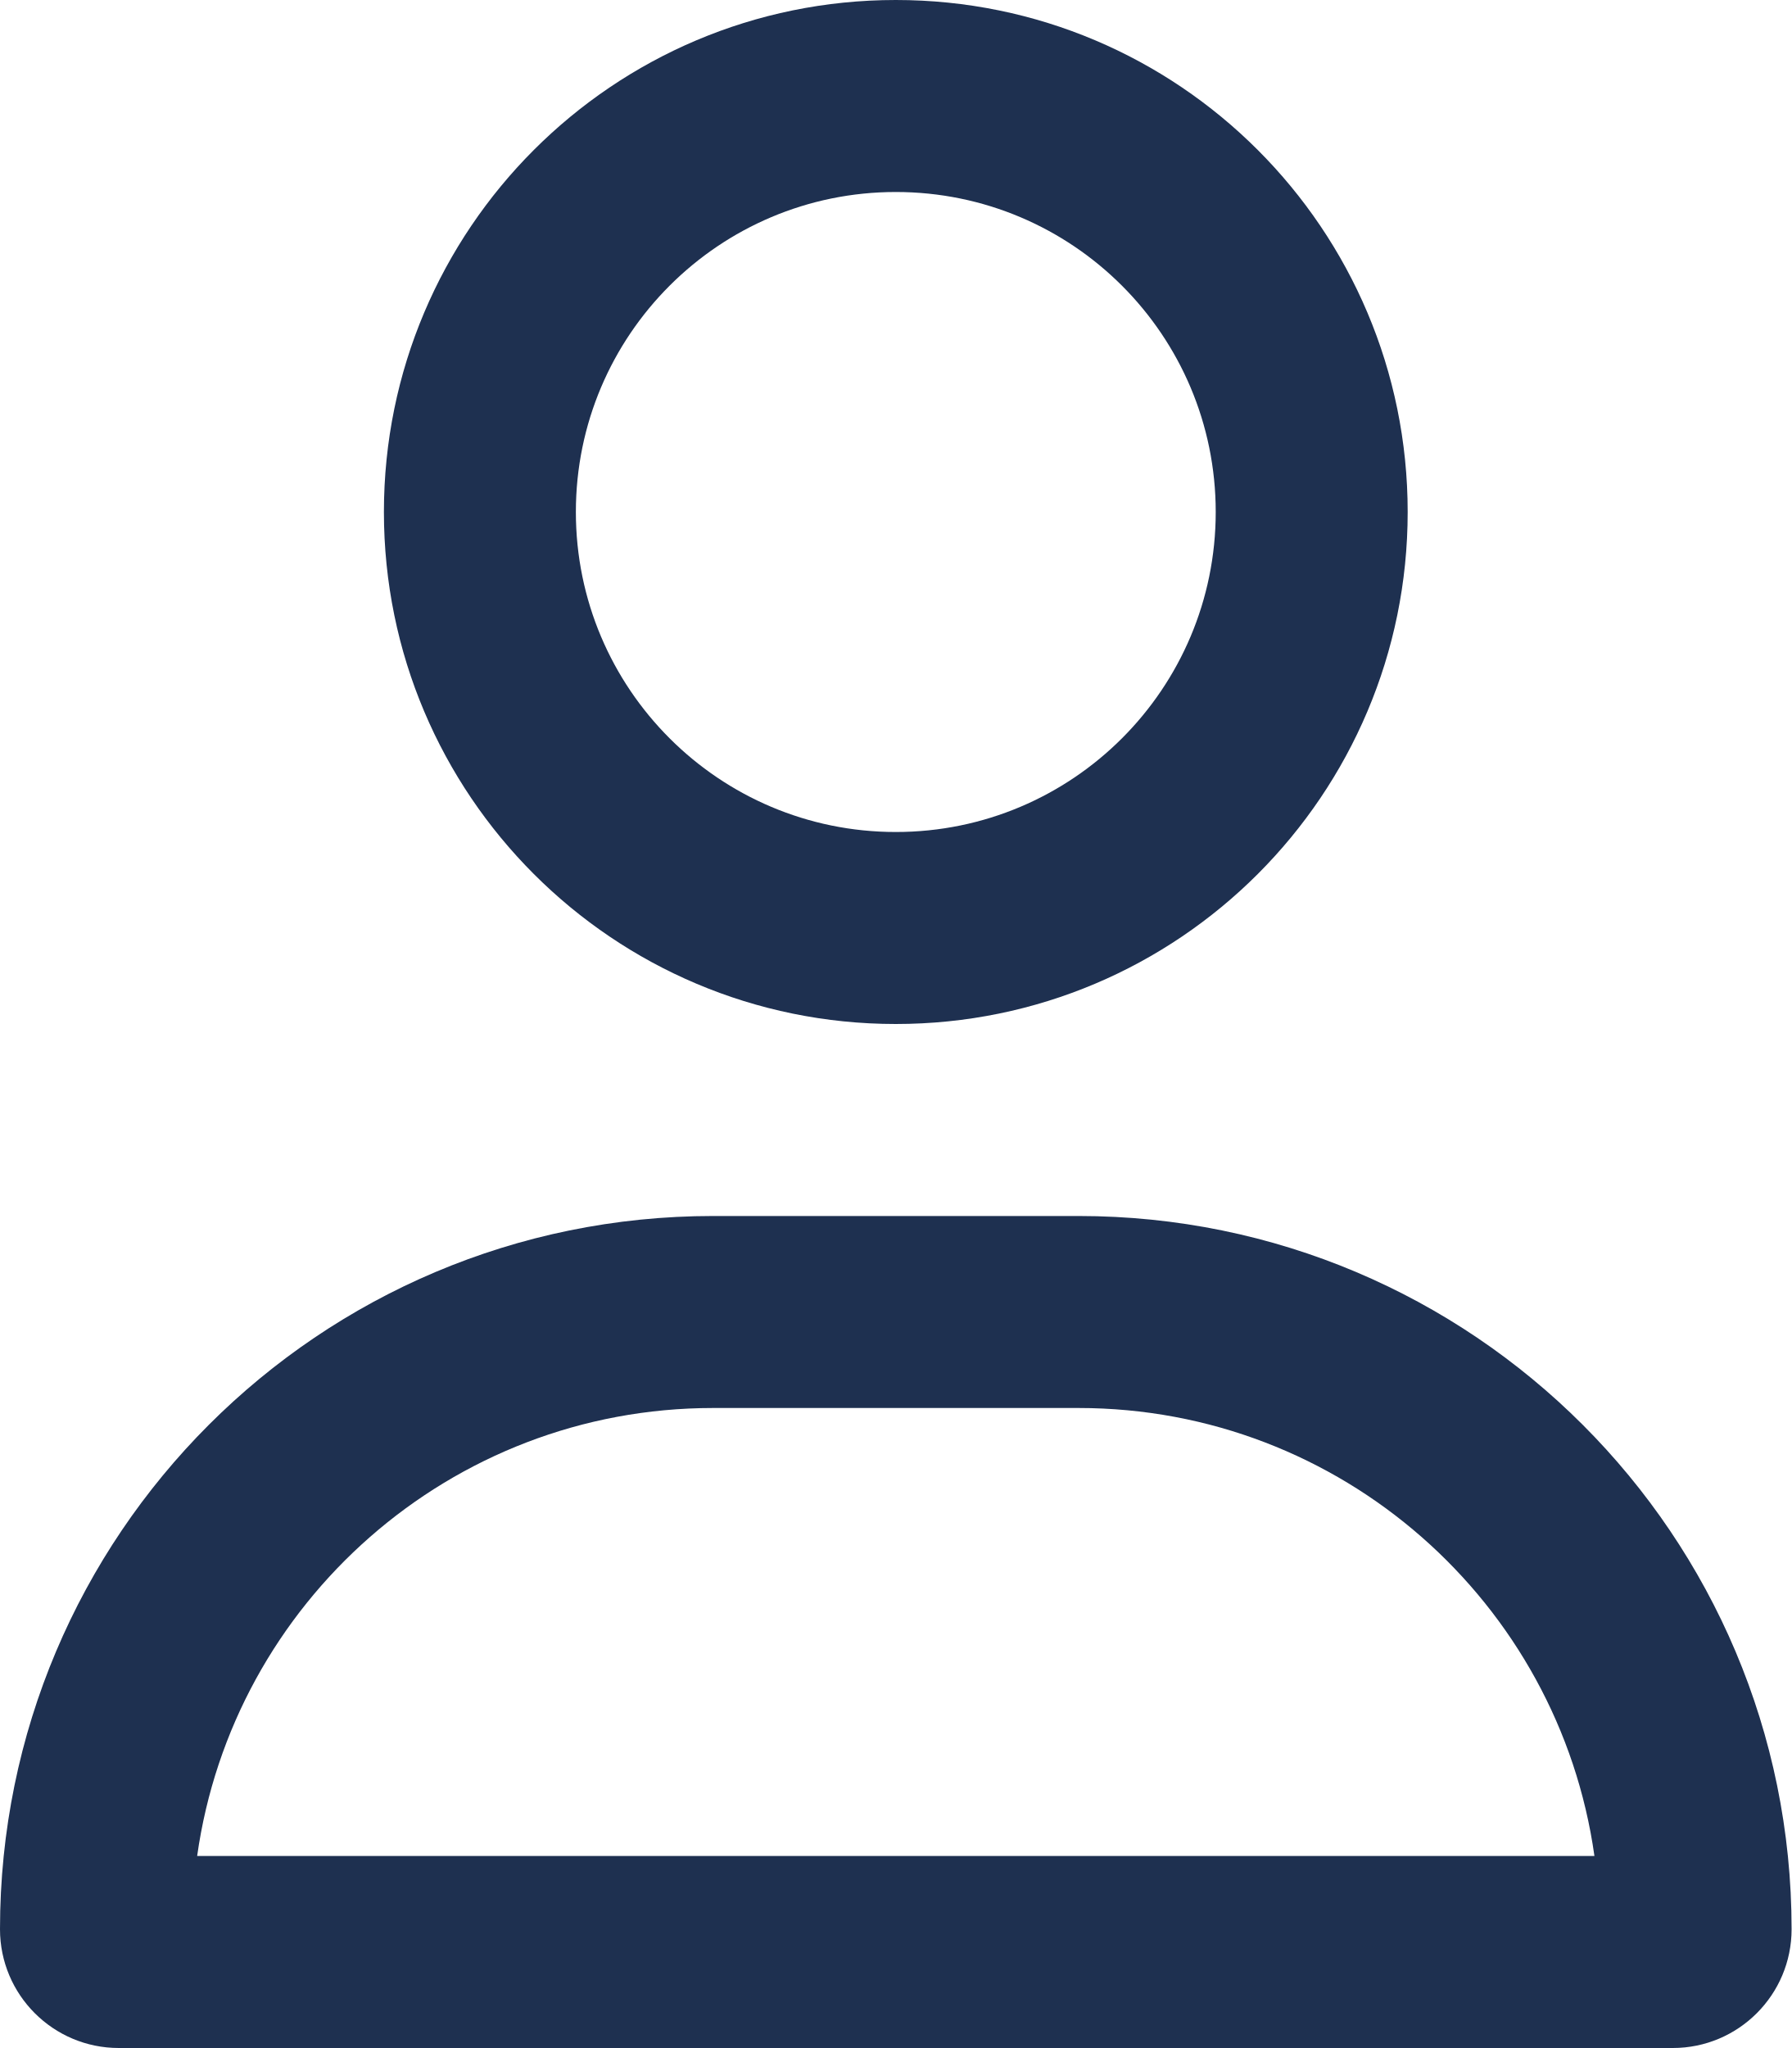
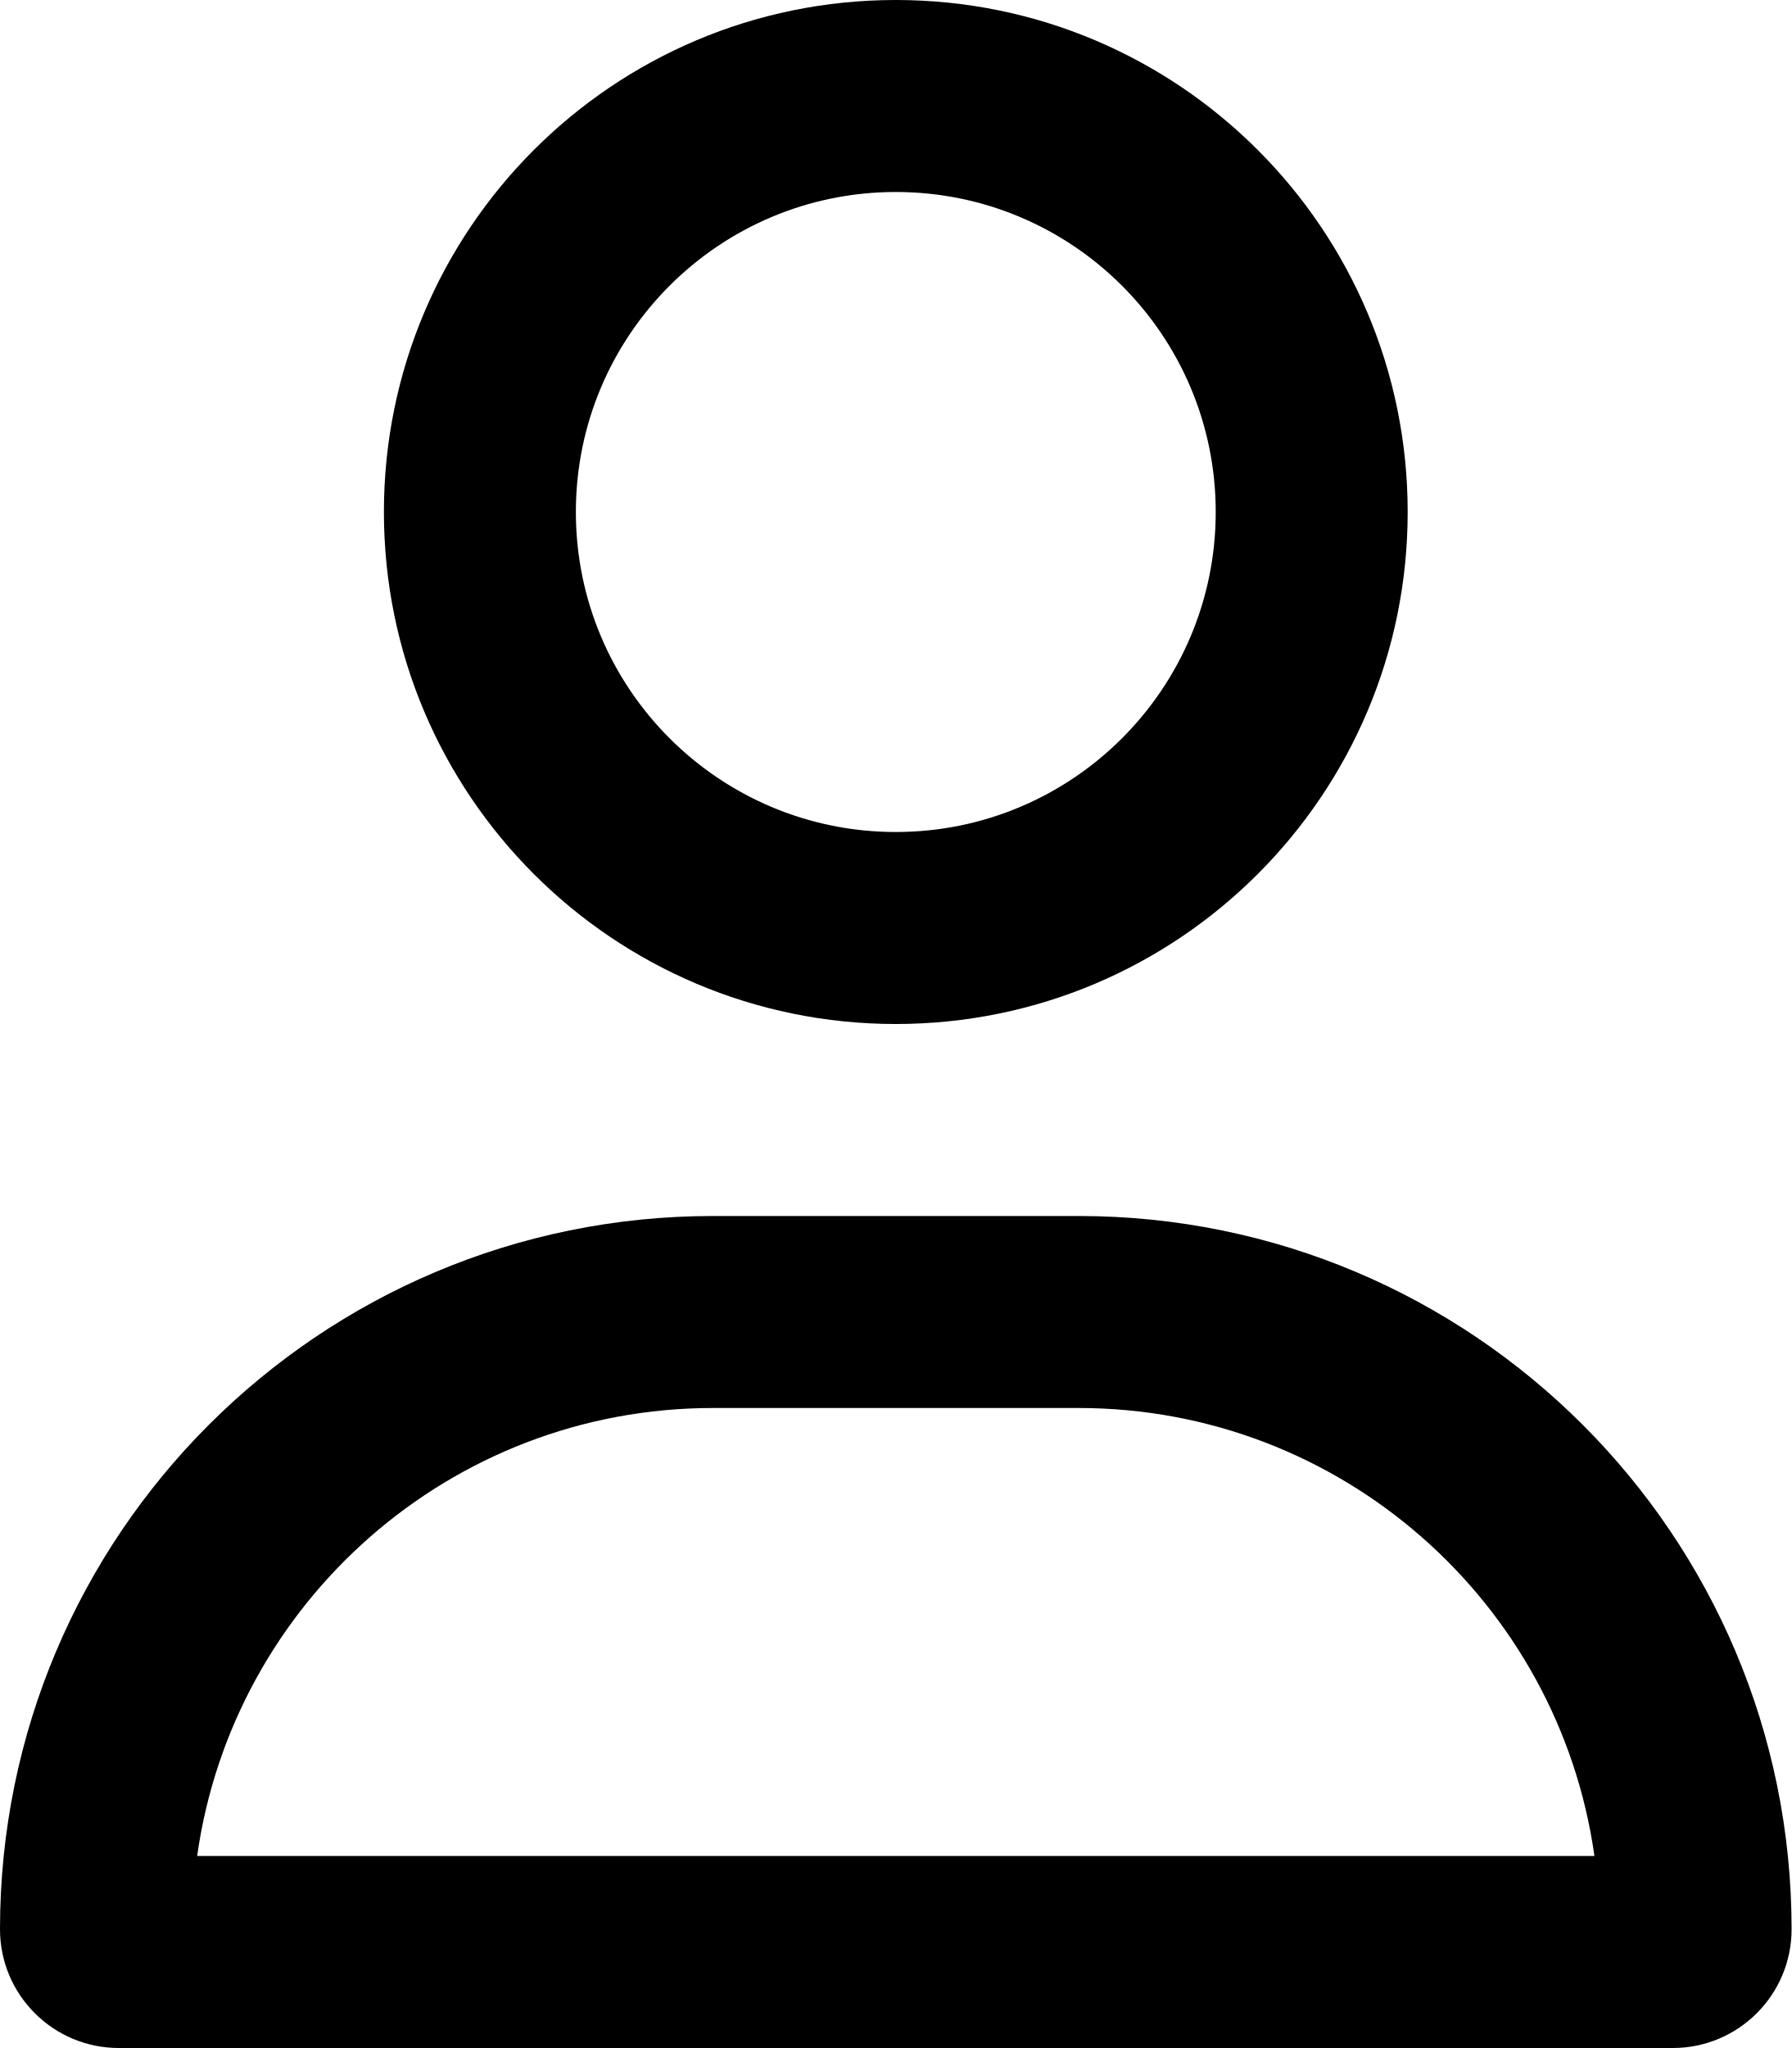
<svg xmlns="http://www.w3.org/2000/svg" height="16" width="14" viewBox="0 0 448 512">
-   <path opacity="1" fill="#1E3050" d="M304 128a80 80 0 1 0 -160 0 80 80 0 1 0 160 0zM96 128a128 128 0 1 1 256 0A128 128 0 1 1 96 128zM49.3 464H398.7c-8.9-63.3-63.3-112-129-112H178.3c-65.7 0-120.1 48.7-129 112zM0 482.3C0 383.8 79.8 304 178.3 304h91.4C368.2 304 448 383.8 448 482.3c0 16.4-13.3 29.7-29.7 29.7H29.7C13.3 512 0 498.7 0 482.3z" />
+   <path opacity="1" d="M304 128a80 80 0 1 0 -160 0 80 80 0 1 0 160 0zM96 128a128 128 0 1 1 256 0A128 128 0 1 1 96 128zM49.3 464H398.7c-8.9-63.3-63.3-112-129-112H178.3c-65.7 0-120.1 48.7-129 112zM0 482.3C0 383.8 79.8 304 178.3 304h91.4C368.2 304 448 383.8 448 482.3c0 16.4-13.3 29.7-29.7 29.7H29.7C13.3 512 0 498.7 0 482.3z" />
</svg>
